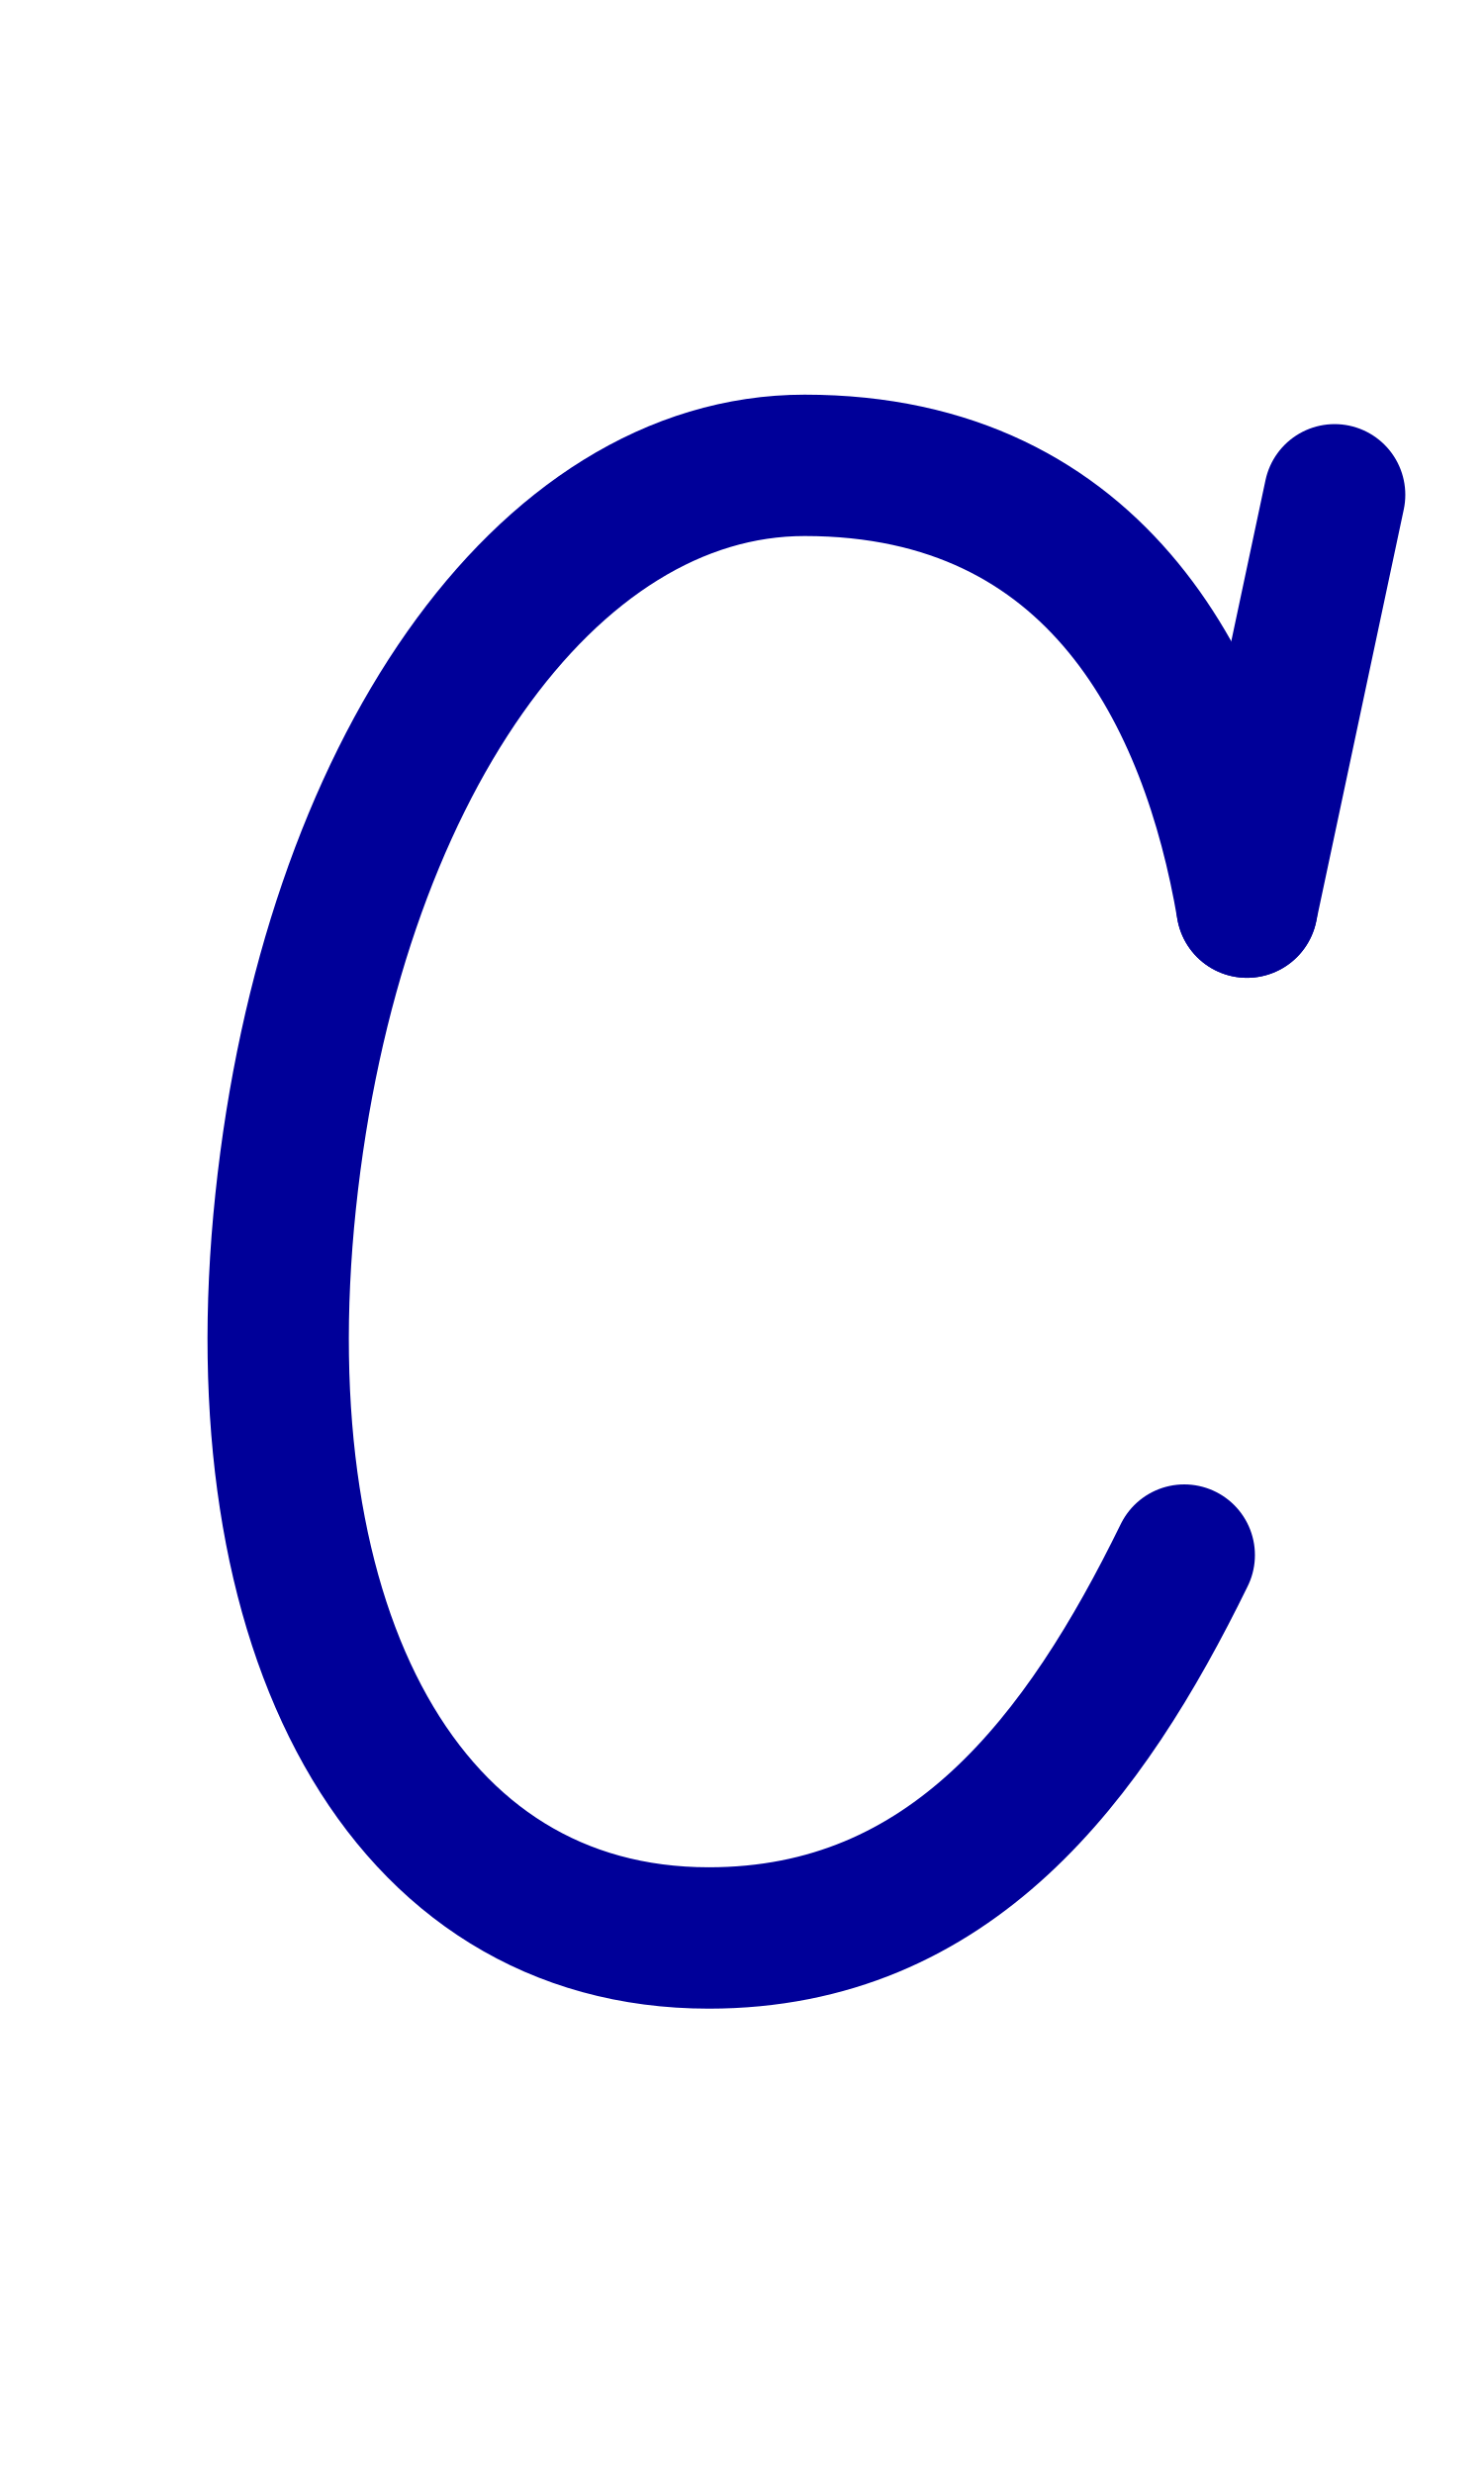
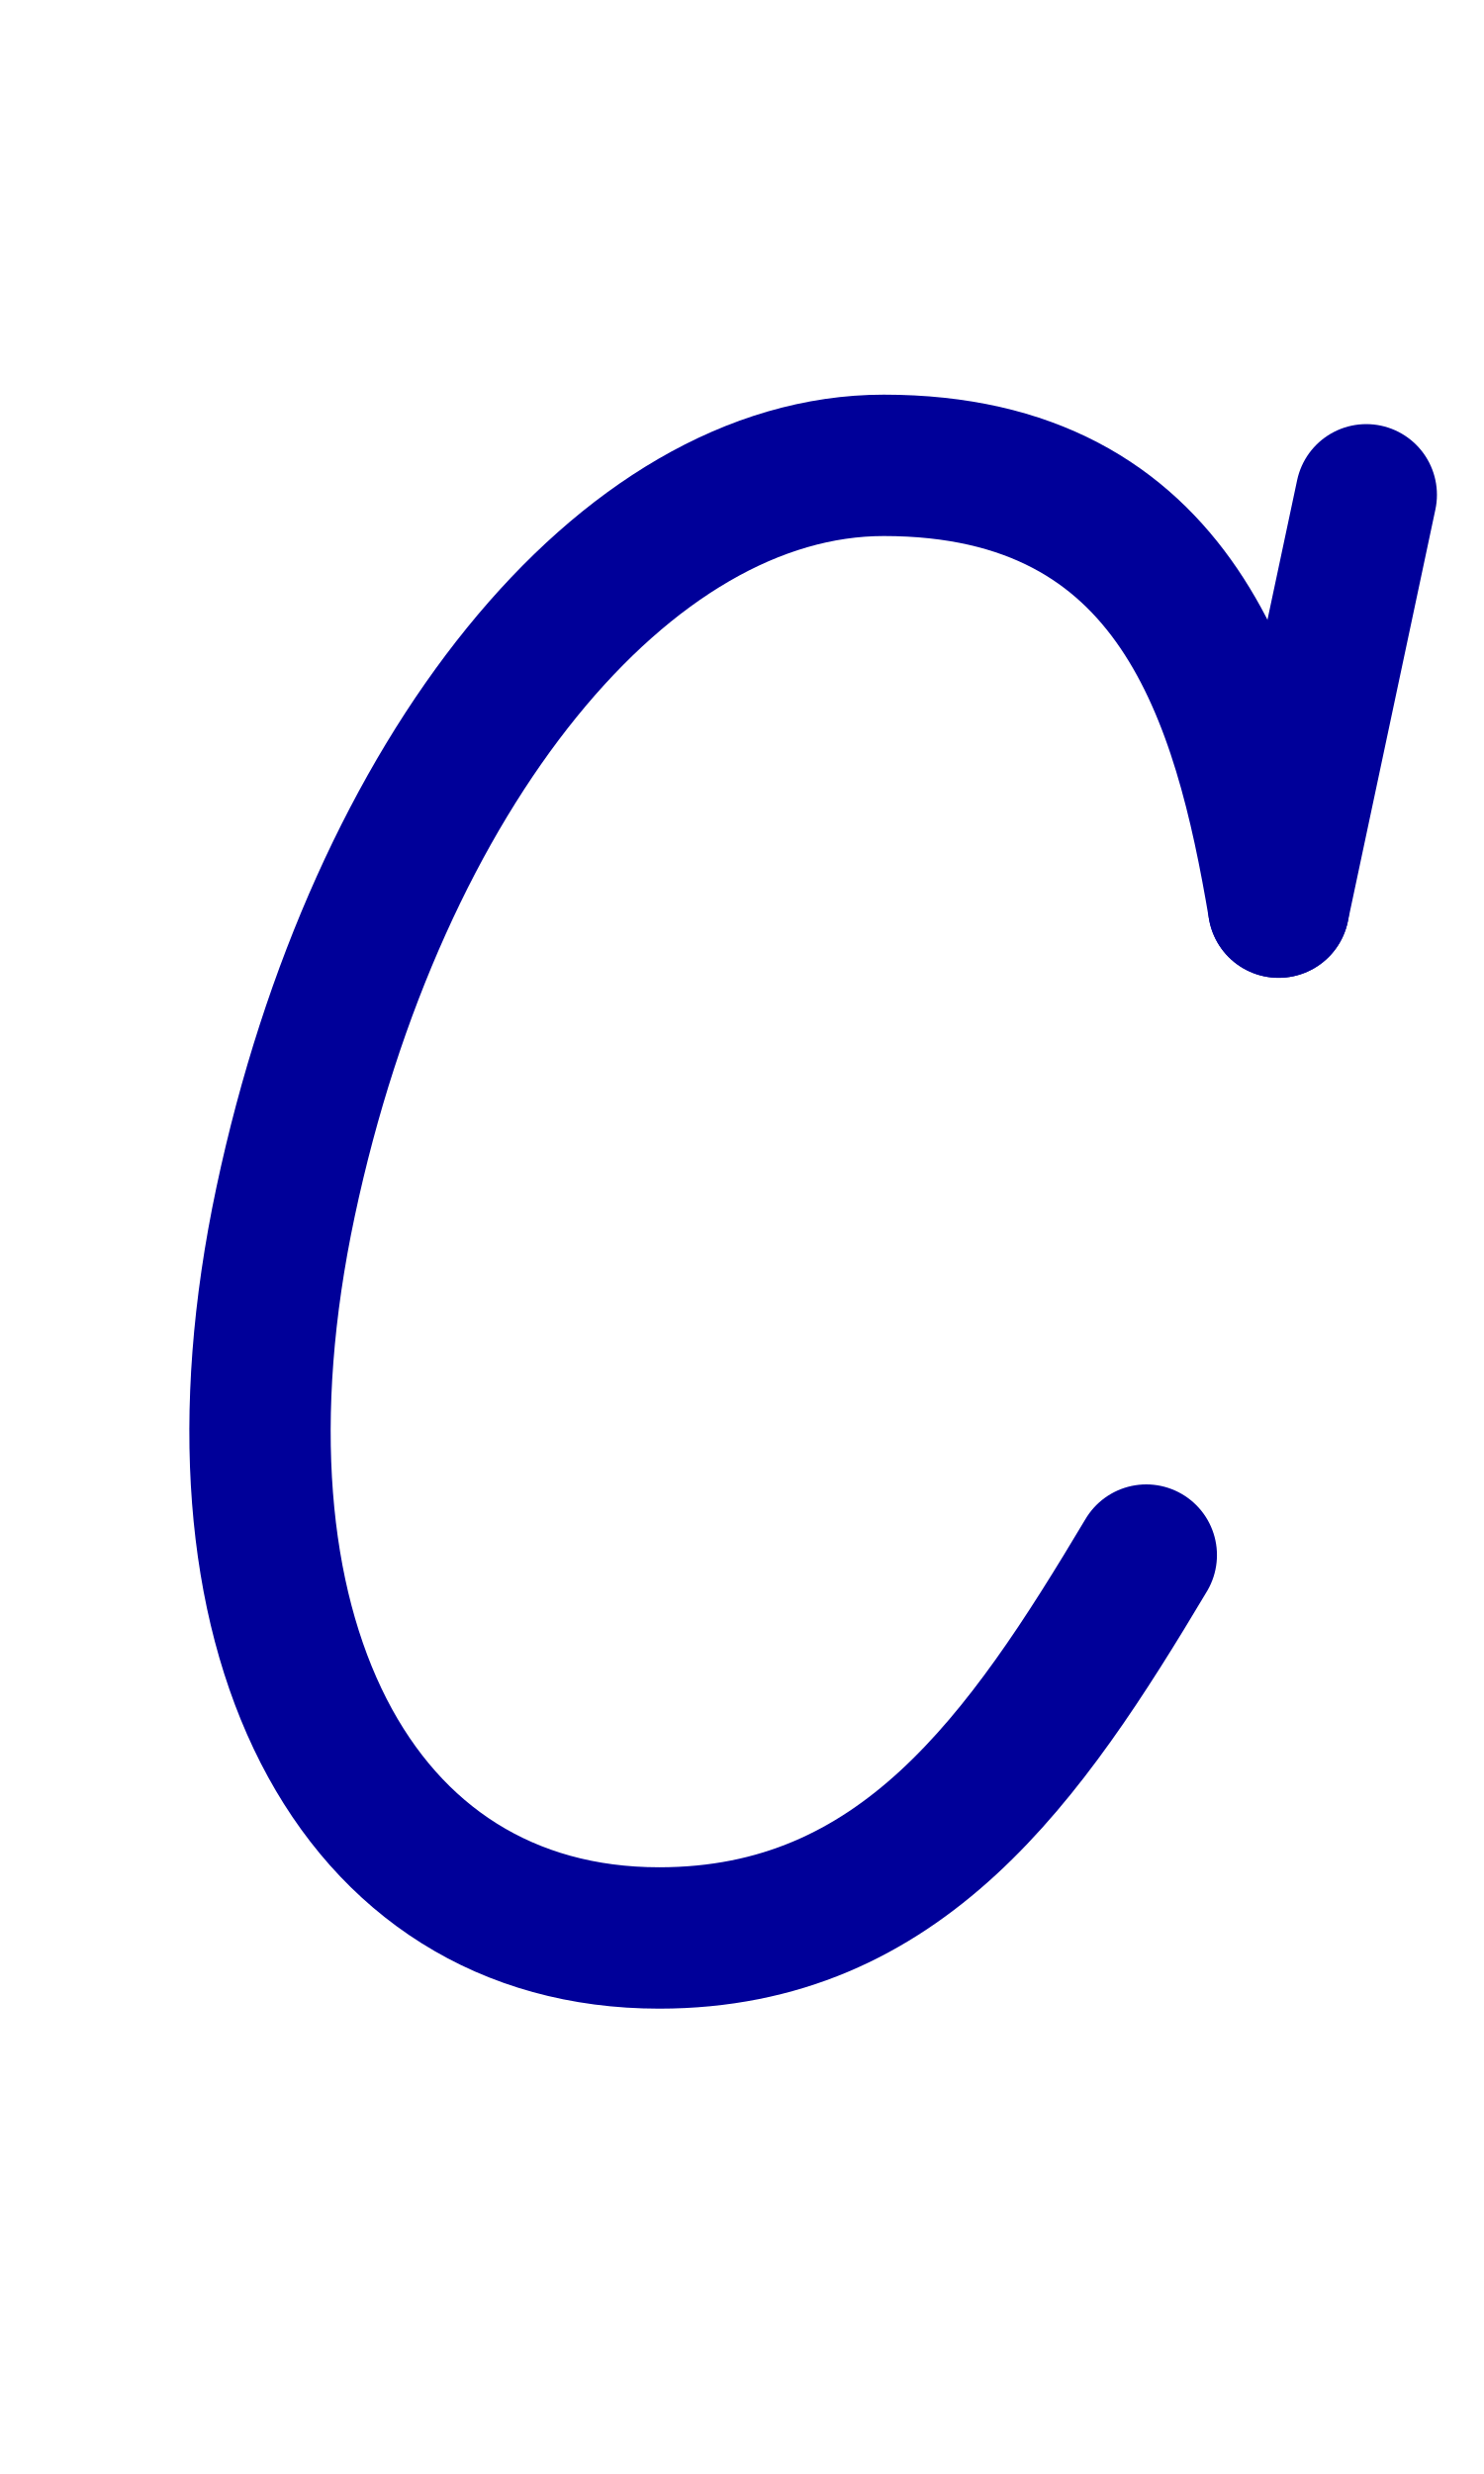
<svg xmlns="http://www.w3.org/2000/svg" width="1008" height="1680" viewBox="0 0 63 105" version="1.1" id="svg5" xml:space="preserve">
  <defs id="defs2" />
  <g id="layer3" style="display:inline;opacity:0.5;stroke-width:3.6;stroke-dasharray:none" transform="matrix(0.8333333,0,0,0.8333333,-157.9762,-173.0963)" />
  <g id="layer2" style="display:inline" />
  <g id="layer1" style="display:inline">
-     <path style="display:inline;fill:none;stroke:#000099;stroke-width:6;stroke-linecap:round;stroke-linejoin:round;stroke-dasharray:none;stroke-opacity:1" d="M 56.659,21 52.939,38.5" id="path57" />
-     <path id="path1482" style="display:inline;fill:none;stroke:#000099;stroke-width:6;stroke-linecap:round;stroke-linejoin:round;stroke-miterlimit:2.613;stroke-dasharray:none;stroke-opacity:1" d="M 50.275,66 C 46.058,74.617 40.382,82.25 30.09,82.25 17.127,82.25 10.208,69.235 12.125,51 14.042,32.765 23.168,19.75 34.159,19.75 c 12.554,0 17.26,9.847 18.779,18.75" />
+     <path id="path1497-2" style="display:inline;fill:none;stroke:#000099;stroke-width:6;stroke-linecap:round;stroke-linejoin:round;stroke-miterlimit:2.613;stroke-dasharray:none;stroke-opacity:1" d="M 48.663,66 C 43.521,74.617 38.274,82.25 27.983,82.25 15.019,82.25 8.249,69.235 12.125,51 16.001,32.765 26.526,19.75 37.517,19.75 c 12.554,0 15.275,9.954 16.765,18.75" />
+     <path style="display:inline;fill:none;stroke:#000099;stroke-width:6;stroke-linecap:round;stroke-linejoin:round;stroke-dasharray:none;stroke-opacity:1" d="M 58.002,21 54.282,38.5" id="path57" />
  </g>
</svg>
